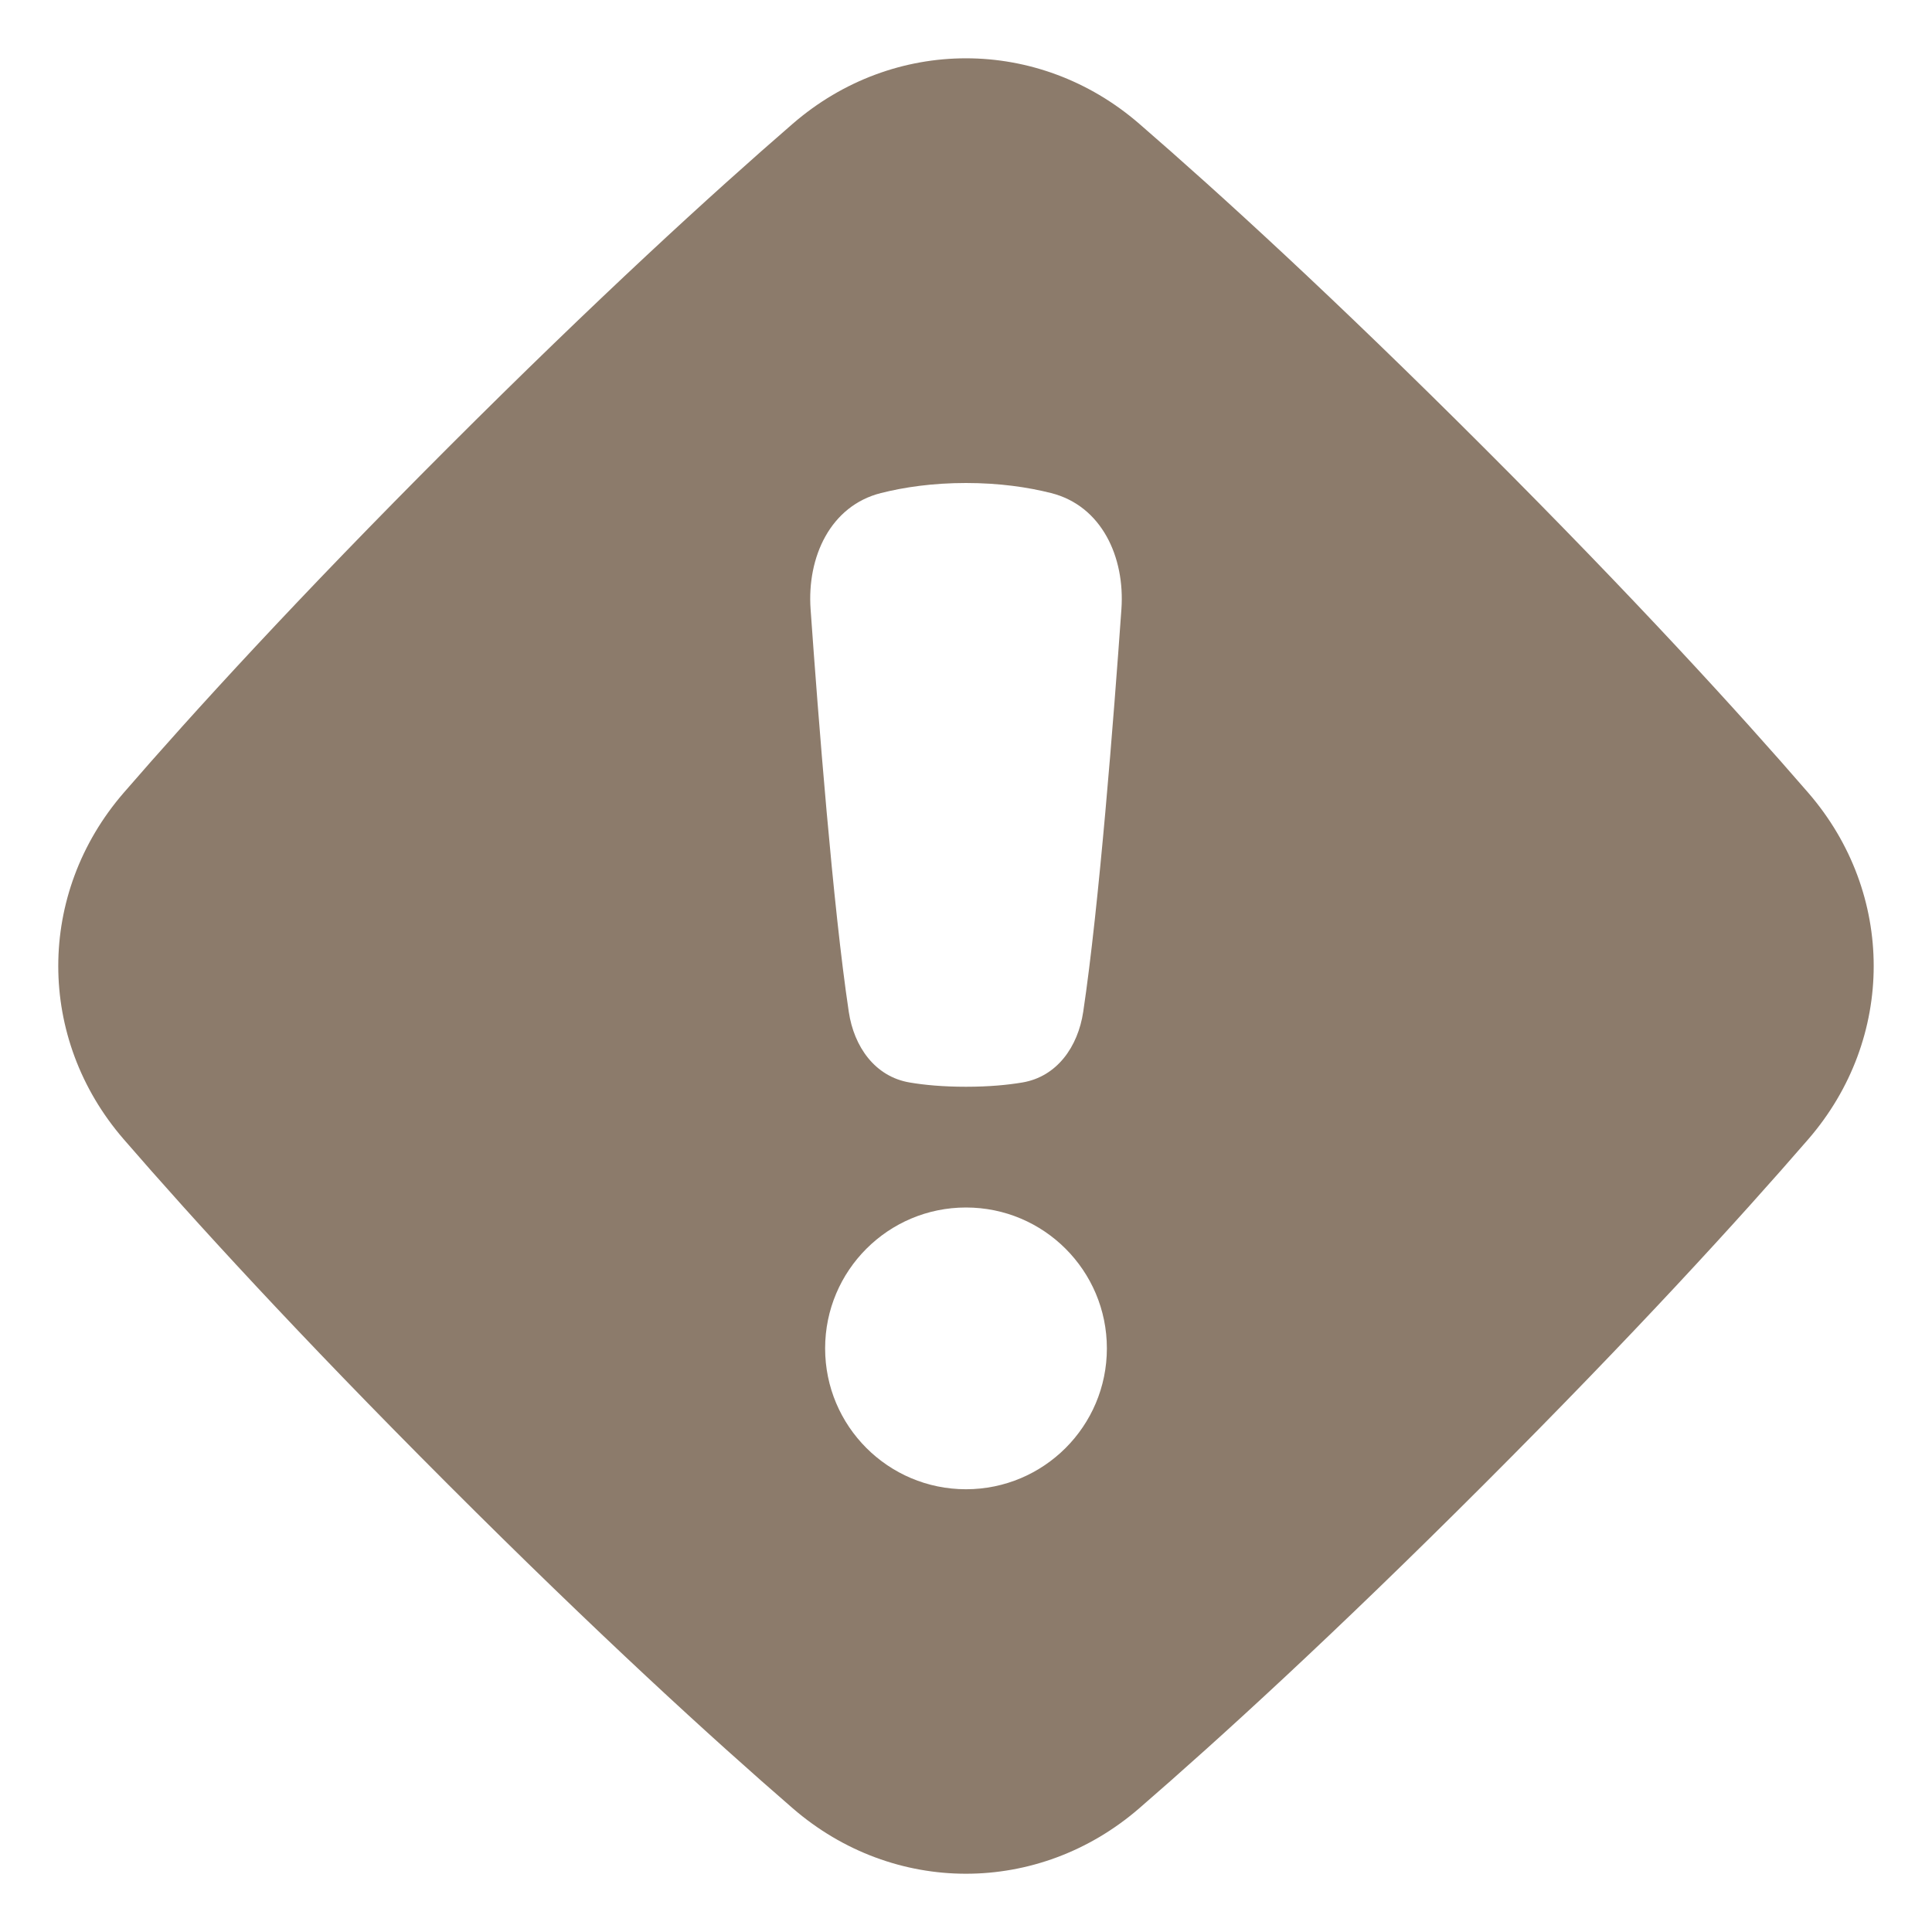
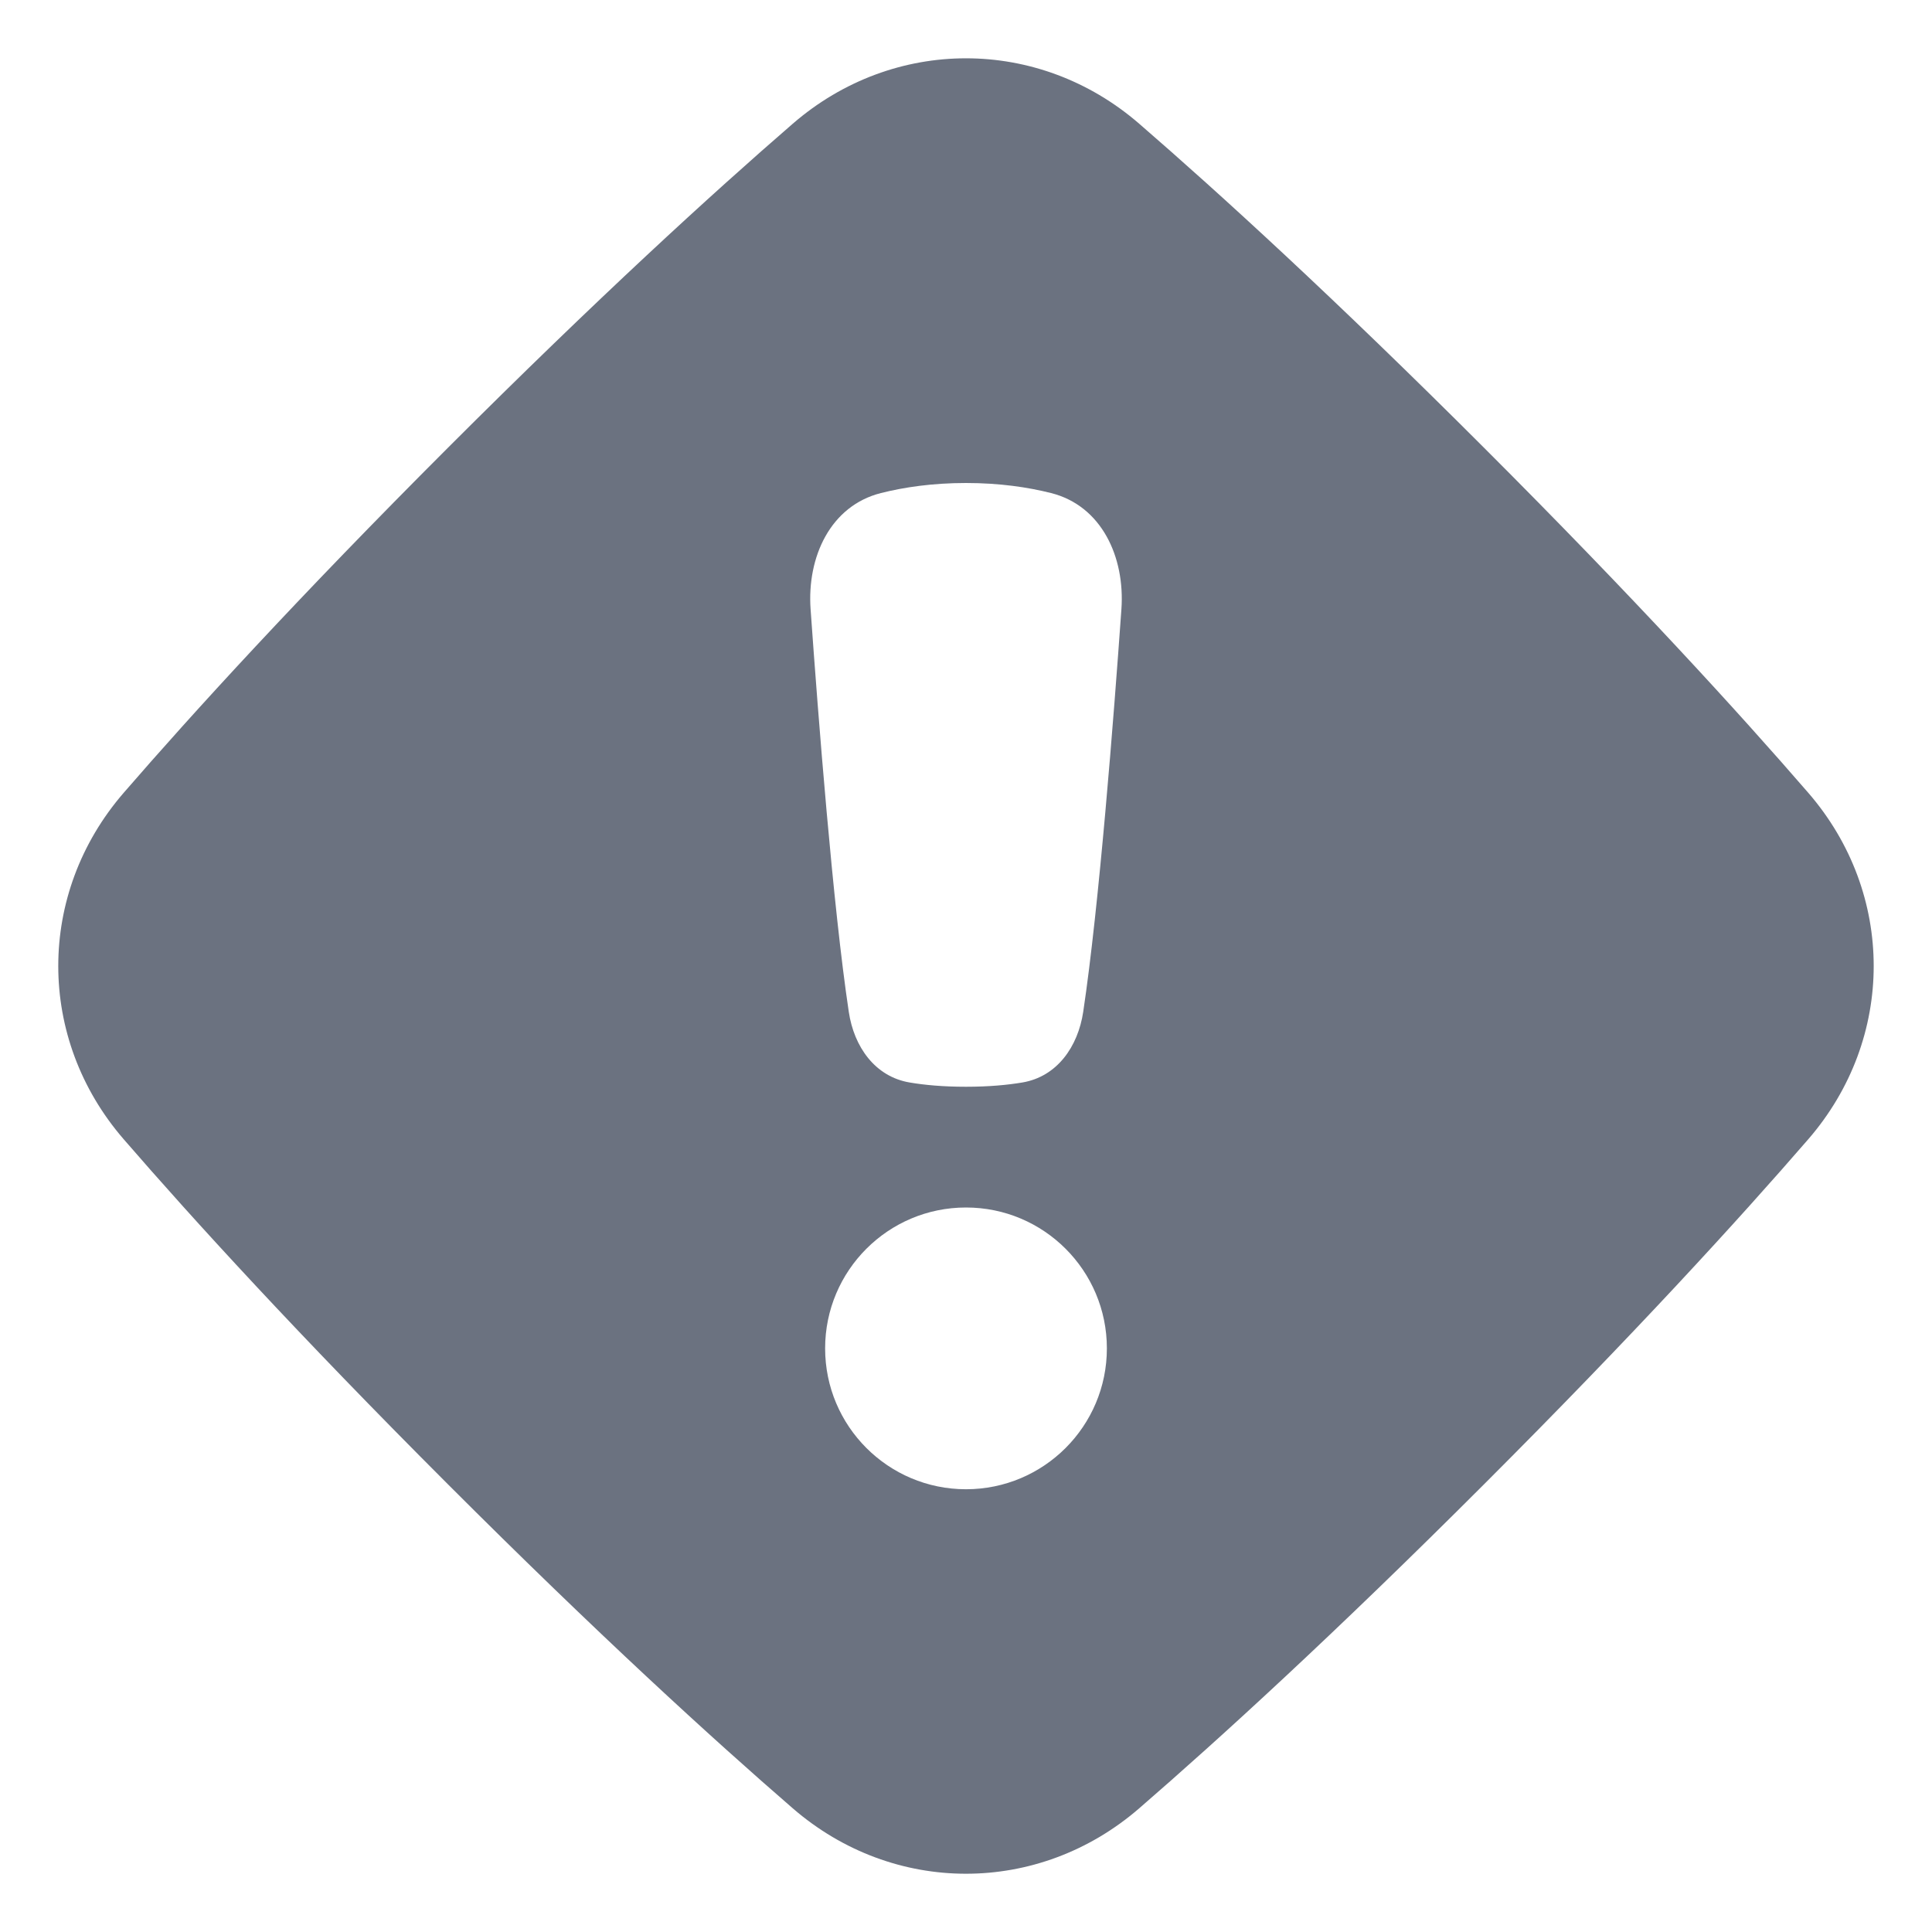
<svg xmlns="http://www.w3.org/2000/svg" fill="none" viewBox="0 0 48 48" id="Warning-Diamond--Streamline-Plump">
  <g id="warning-diamond--diamond-alert-warning-frame-exclamation-caution">
-     <path id="Subtract" fill="#8C7B6B" fill-rule="evenodd" d="M28.302 3.073c-2.502 -2.166 -6.103 -2.166 -8.605 0 -1.99 1.723 -4.847 4.33 -8.571 8.054 -3.723 3.723 -6.33 6.58 -8.054 8.571 -2.166 2.502 -2.166 6.103 0 8.605 1.723 1.99 4.33 4.847 8.054 8.571 3.723 3.724 6.58 6.33 8.571 8.054 2.502 2.166 6.103 2.166 8.605 0 1.99 -1.723 4.847 -4.33 8.571 -8.054 3.723 -3.723 6.33 -6.58 8.054 -8.571 2.166 -2.502 2.166 -6.103 0 -8.605 -1.723 -1.991 -4.33 -4.848 -8.054 -8.571 -3.724 -3.723 -6.58 -6.33 -8.571 -8.054ZM20.139 15.137c-0.092 -1.296 0.49 -2.571 1.75 -2.888 0.573 -0.144 1.277 -0.249 2.111 -0.249 0.834 0 1.538 0.105 2.111 0.249 1.26 0.317 1.842 1.592 1.75 2.888 -0.191 2.696 -0.555 7.379 -0.949 10.003 -0.13 0.865 -0.65 1.609 -1.512 1.754 -0.369 0.062 -0.83 0.106 -1.4 0.106 -0.57 0 -1.031 -0.043 -1.4 -0.106 -0.862 -0.145 -1.383 -0.889 -1.512 -1.754 -0.394 -2.625 -0.758 -7.307 -0.949 -10.003ZM24 37c1.933 0 3.5 -1.567 3.5 -3.5s-1.567 -3.5 -3.5 -3.5 -3.5 1.567 -3.5 3.5 1.567 3.5 3.5 3.5Z" clip-rule="evenodd" stroke-width="1" />
+     <path id="Subtract" fill="#6B7280" fill-rule="evenodd" d="M28.302 3.073c-2.502 -2.166 -6.103 -2.166 -8.605 0 -1.99 1.723 -4.847 4.33 -8.571 8.054 -3.723 3.723 -6.33 6.58 -8.054 8.571 -2.166 2.502 -2.166 6.103 0 8.605 1.723 1.99 4.33 4.847 8.054 8.571 3.723 3.724 6.58 6.33 8.571 8.054 2.502 2.166 6.103 2.166 8.605 0 1.99 -1.723 4.847 -4.33 8.571 -8.054 3.723 -3.723 6.33 -6.58 8.054 -8.571 2.166 -2.502 2.166 -6.103 0 -8.605 -1.723 -1.991 -4.33 -4.848 -8.054 -8.571 -3.724 -3.723 -6.58 -6.33 -8.571 -8.054ZM20.139 15.137c-0.092 -1.296 0.49 -2.571 1.75 -2.888 0.573 -0.144 1.277 -0.249 2.111 -0.249 0.834 0 1.538 0.105 2.111 0.249 1.26 0.317 1.842 1.592 1.75 2.888 -0.191 2.696 -0.555 7.379 -0.949 10.003 -0.13 0.865 -0.65 1.609 -1.512 1.754 -0.369 0.062 -0.83 0.106 -1.4 0.106 -0.57 0 -1.031 -0.043 -1.4 -0.106 -0.862 -0.145 -1.383 -0.889 -1.512 -1.754 -0.394 -2.625 -0.758 -7.307 -0.949 -10.003ZM24 37c1.933 0 3.5 -1.567 3.5 -3.5s-1.567 -3.5 -3.5 -3.5 -3.5 1.567 -3.5 3.5 1.567 3.5 3.5 3.5Z" clip-rule="evenodd" stroke-width="1" />
  </g>
</svg>
